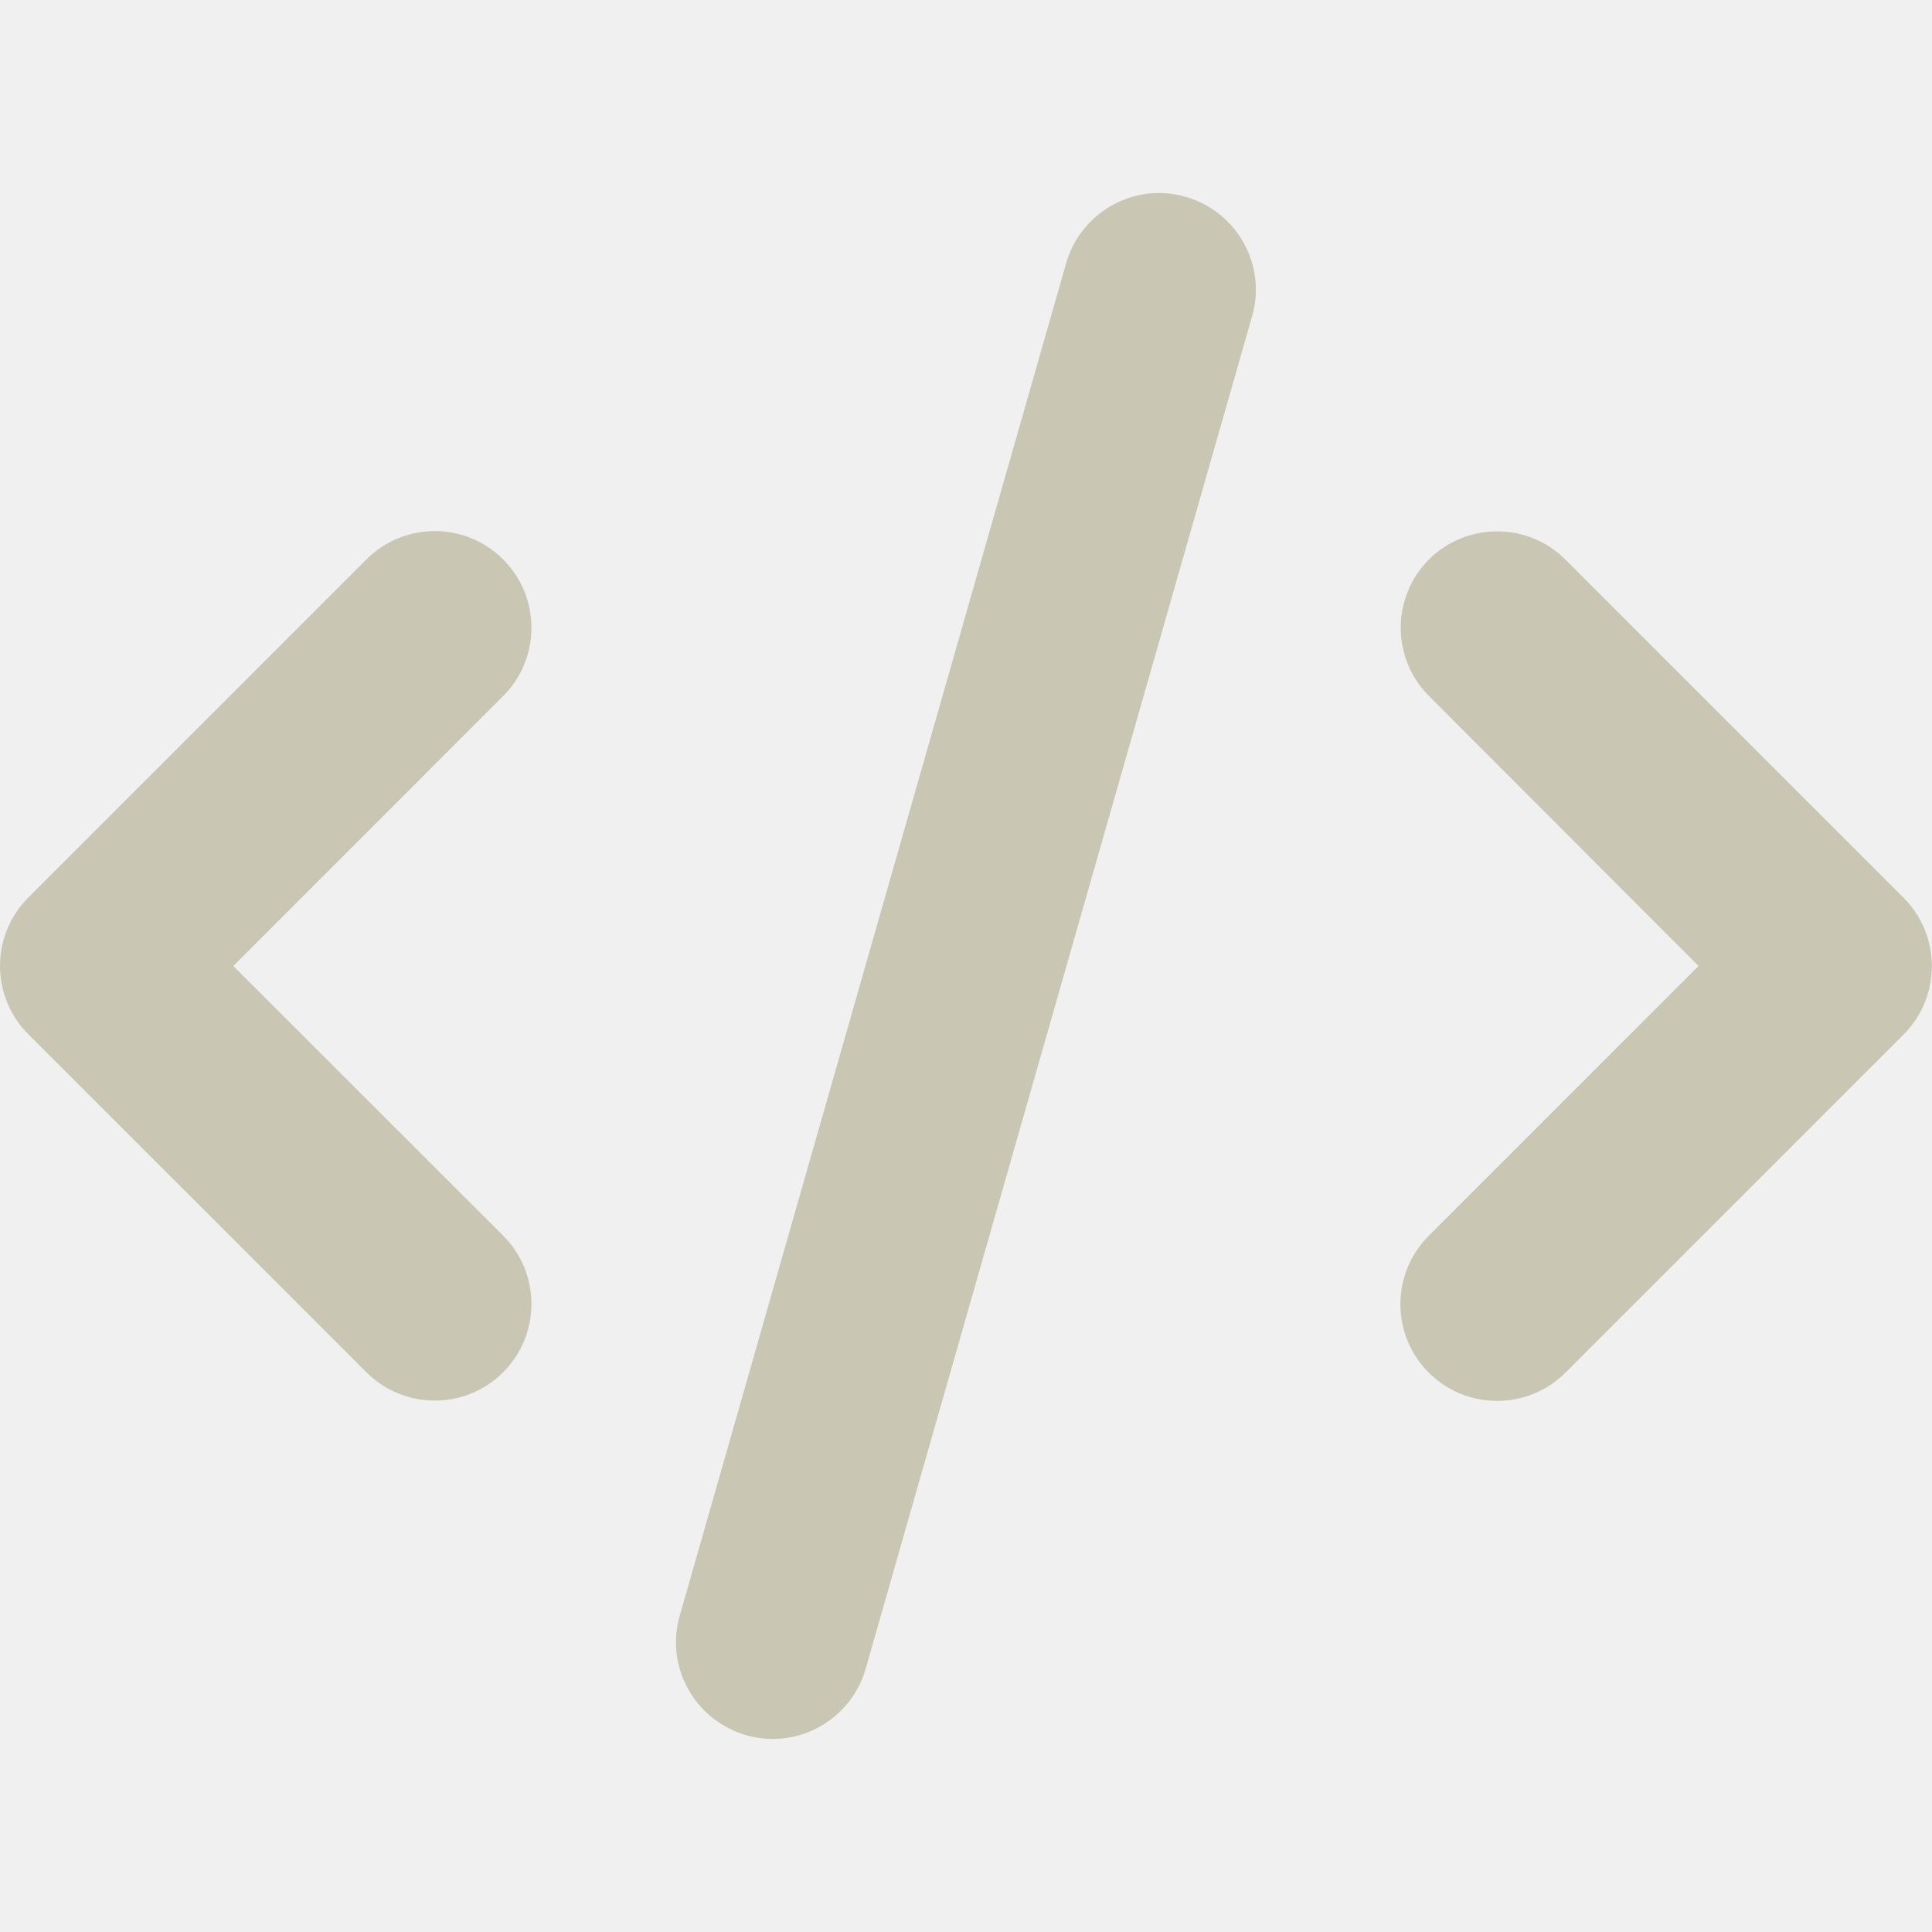
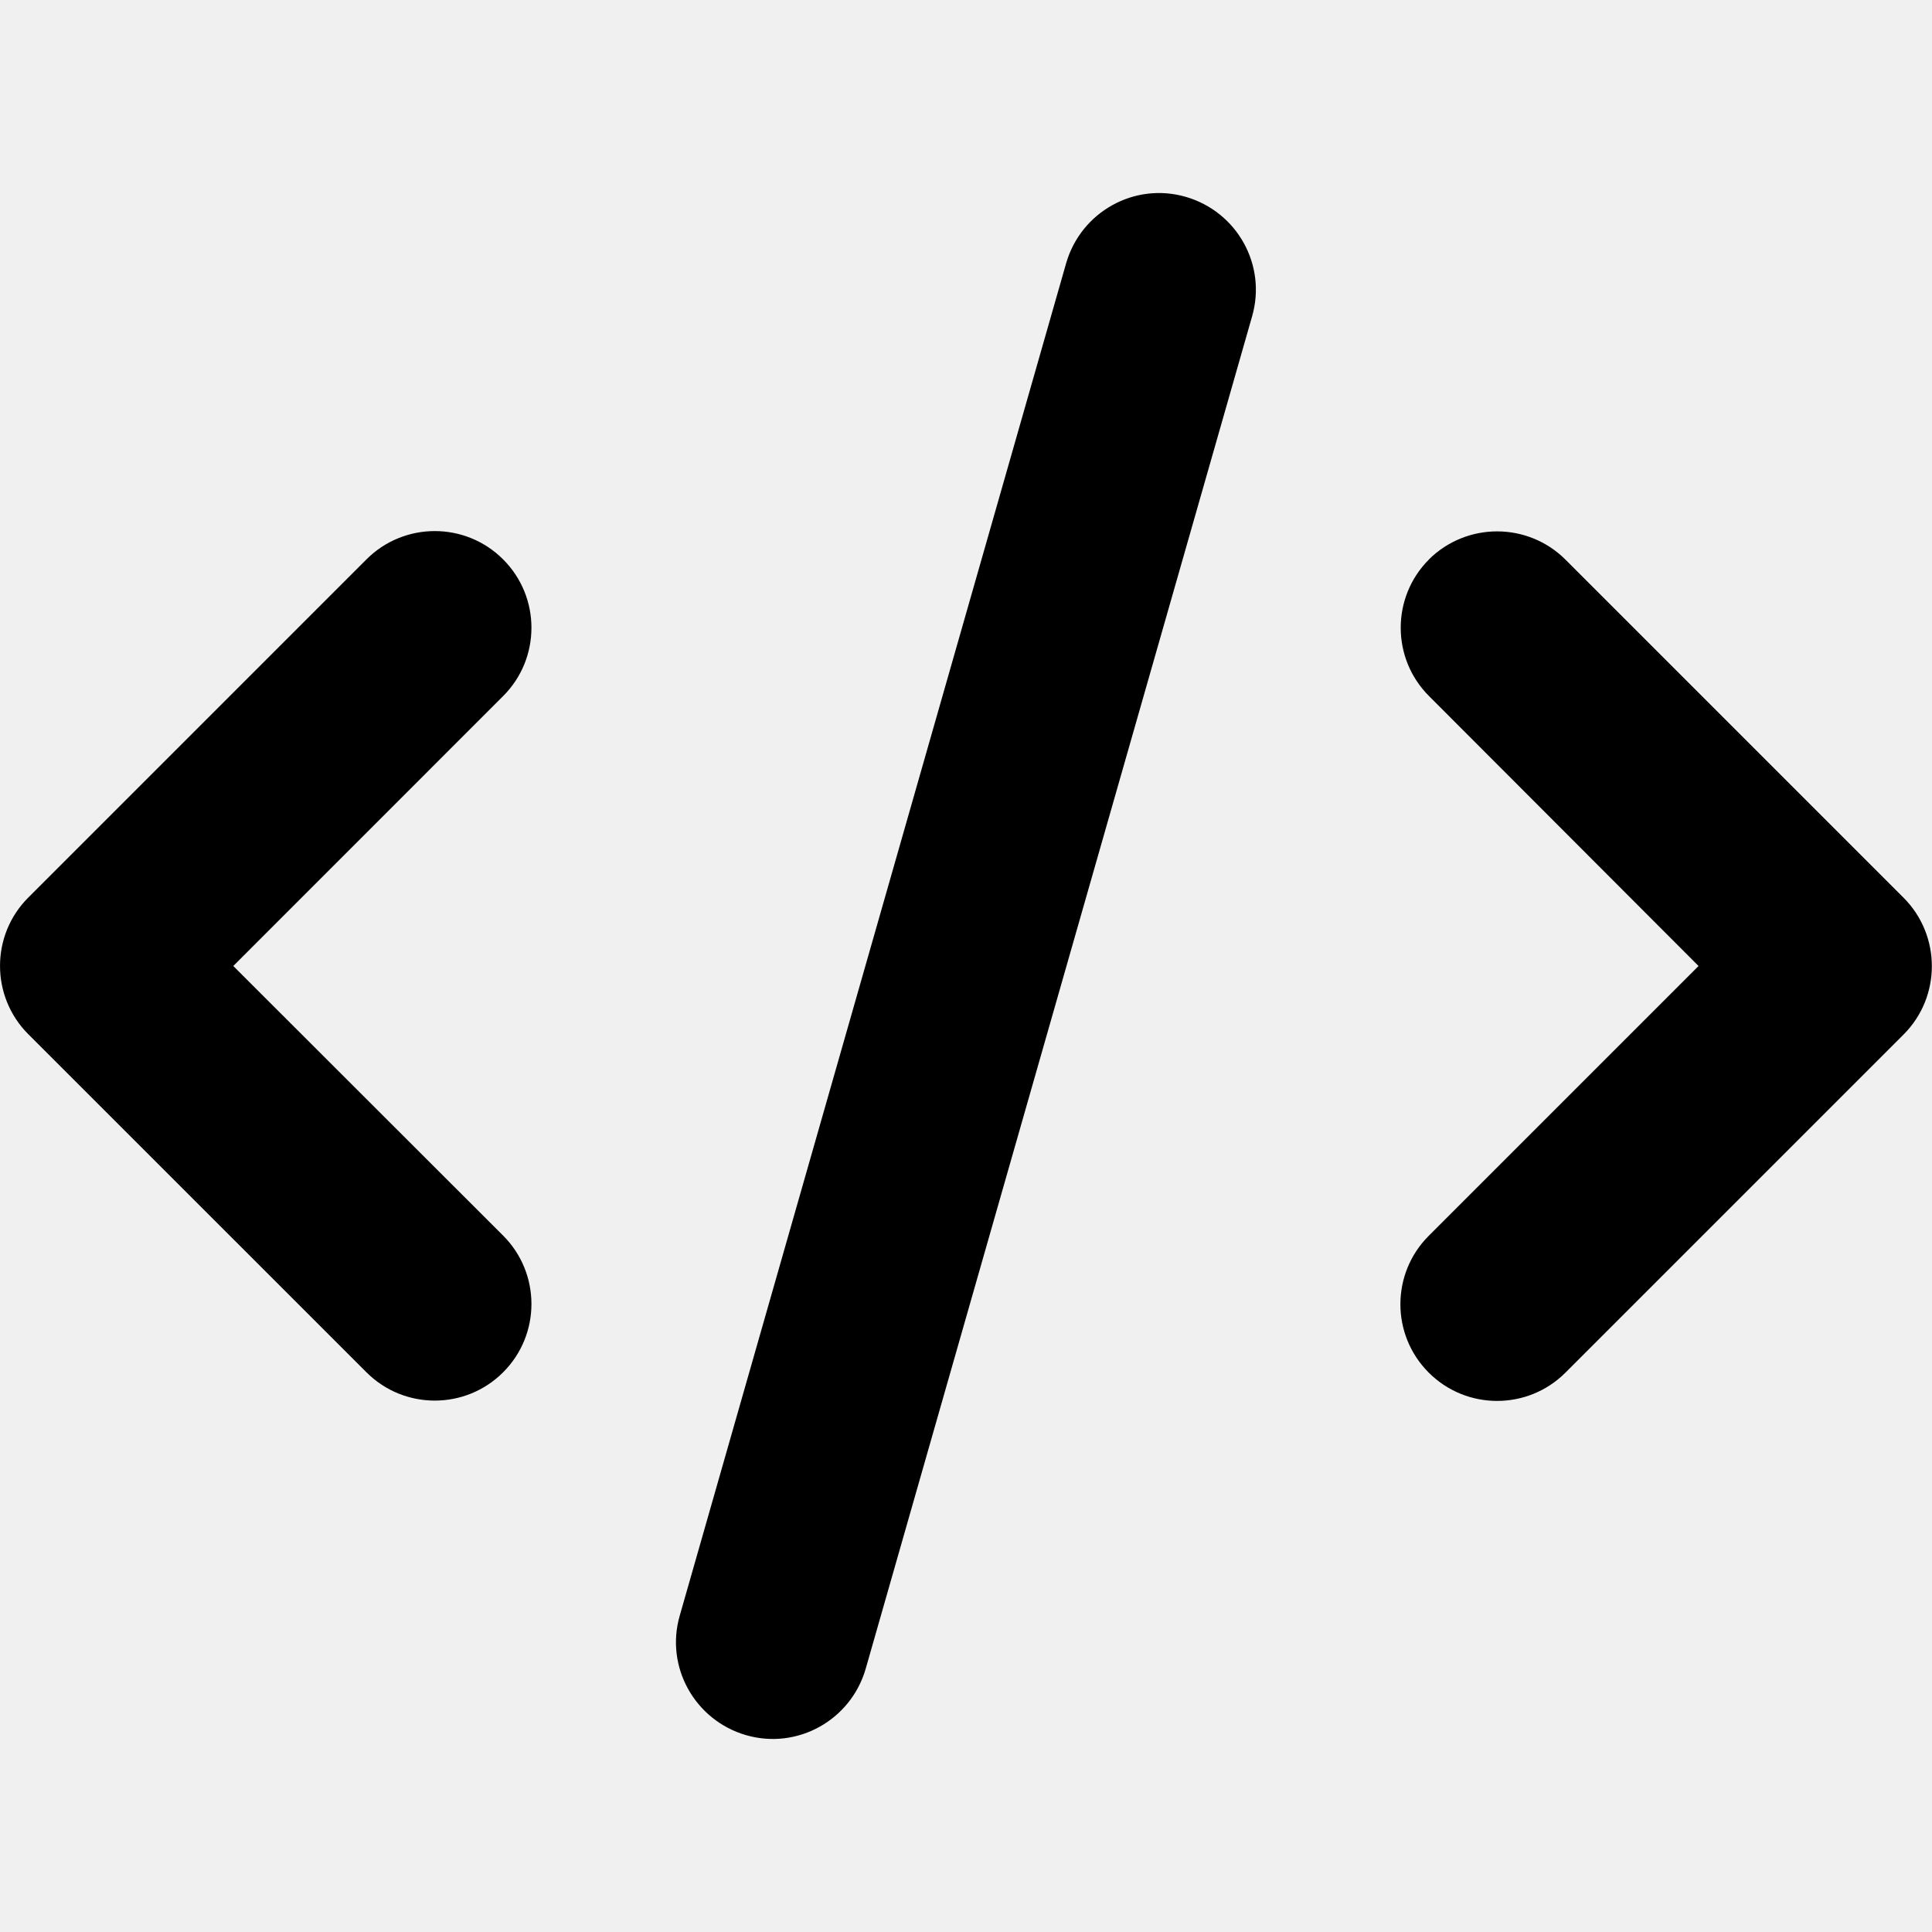
<svg xmlns="http://www.w3.org/2000/svg" width="24" height="24" viewBox="0 0 24 24" fill="none">
  <g clip-path="url(#clip0_420_1768)">
-     <path d="M14.729 2.445C14.092 2.261 13.428 2.632 13.244 3.27L8.444 20.07C8.26 20.707 8.632 21.371 9.269 21.555C9.907 21.739 10.57 21.367 10.754 20.73L15.554 3.93C15.738 3.292 15.367 2.629 14.729 2.445ZM17.752 6.949C17.283 7.417 17.283 8.179 17.752 8.647L21.1 12L17.748 15.352C17.279 15.821 17.279 16.582 17.748 17.051C18.217 17.52 18.978 17.52 19.447 17.051L23.647 12.851C24.115 12.383 24.115 11.621 23.647 11.152L19.447 6.952C18.978 6.484 18.217 6.484 17.748 6.952L17.752 6.949ZM6.25 6.949C5.782 6.48 5.02 6.48 4.552 6.949L0.352 11.149C-0.117 11.617 -0.117 12.379 0.352 12.848L4.552 17.047C5.02 17.516 5.782 17.516 6.25 17.047C6.719 16.579 6.719 15.818 6.25 15.349L2.898 12L6.25 8.647C6.719 8.179 6.719 7.417 6.25 6.949Z" fill="#C9C7B3" />
+     <path d="M14.729 2.445C14.092 2.261 13.428 2.632 13.244 3.27L8.444 20.07C8.26 20.707 8.632 21.371 9.269 21.555C9.907 21.739 10.57 21.367 10.754 20.73L15.554 3.93C15.738 3.292 15.367 2.629 14.729 2.445ZM17.752 6.949C17.283 7.417 17.283 8.179 17.752 8.647L21.1 12L17.748 15.352C17.279 15.821 17.279 16.582 17.748 17.051C18.217 17.52 18.978 17.52 19.447 17.051L23.647 12.851C24.115 12.383 24.115 11.621 23.647 11.152L19.447 6.952C18.978 6.484 18.217 6.484 17.748 6.952L17.752 6.949ZM6.25 6.949C5.782 6.48 5.02 6.48 4.552 6.949L0.352 11.149C-0.117 11.617 -0.117 12.379 0.352 12.848L4.552 17.047C5.02 17.516 5.782 17.516 6.25 17.047C6.719 16.579 6.719 15.818 6.25 15.349L2.898 12L6.25 8.647C6.719 8.179 6.719 7.417 6.25 6.949Z" fill="currentColor" />
  </g>
  <defs>
    <clipPath id="clip0_420_1768">
      <rect width="23.998" height="24" fill="white" />
    </clipPath>
  </defs>
</svg>
